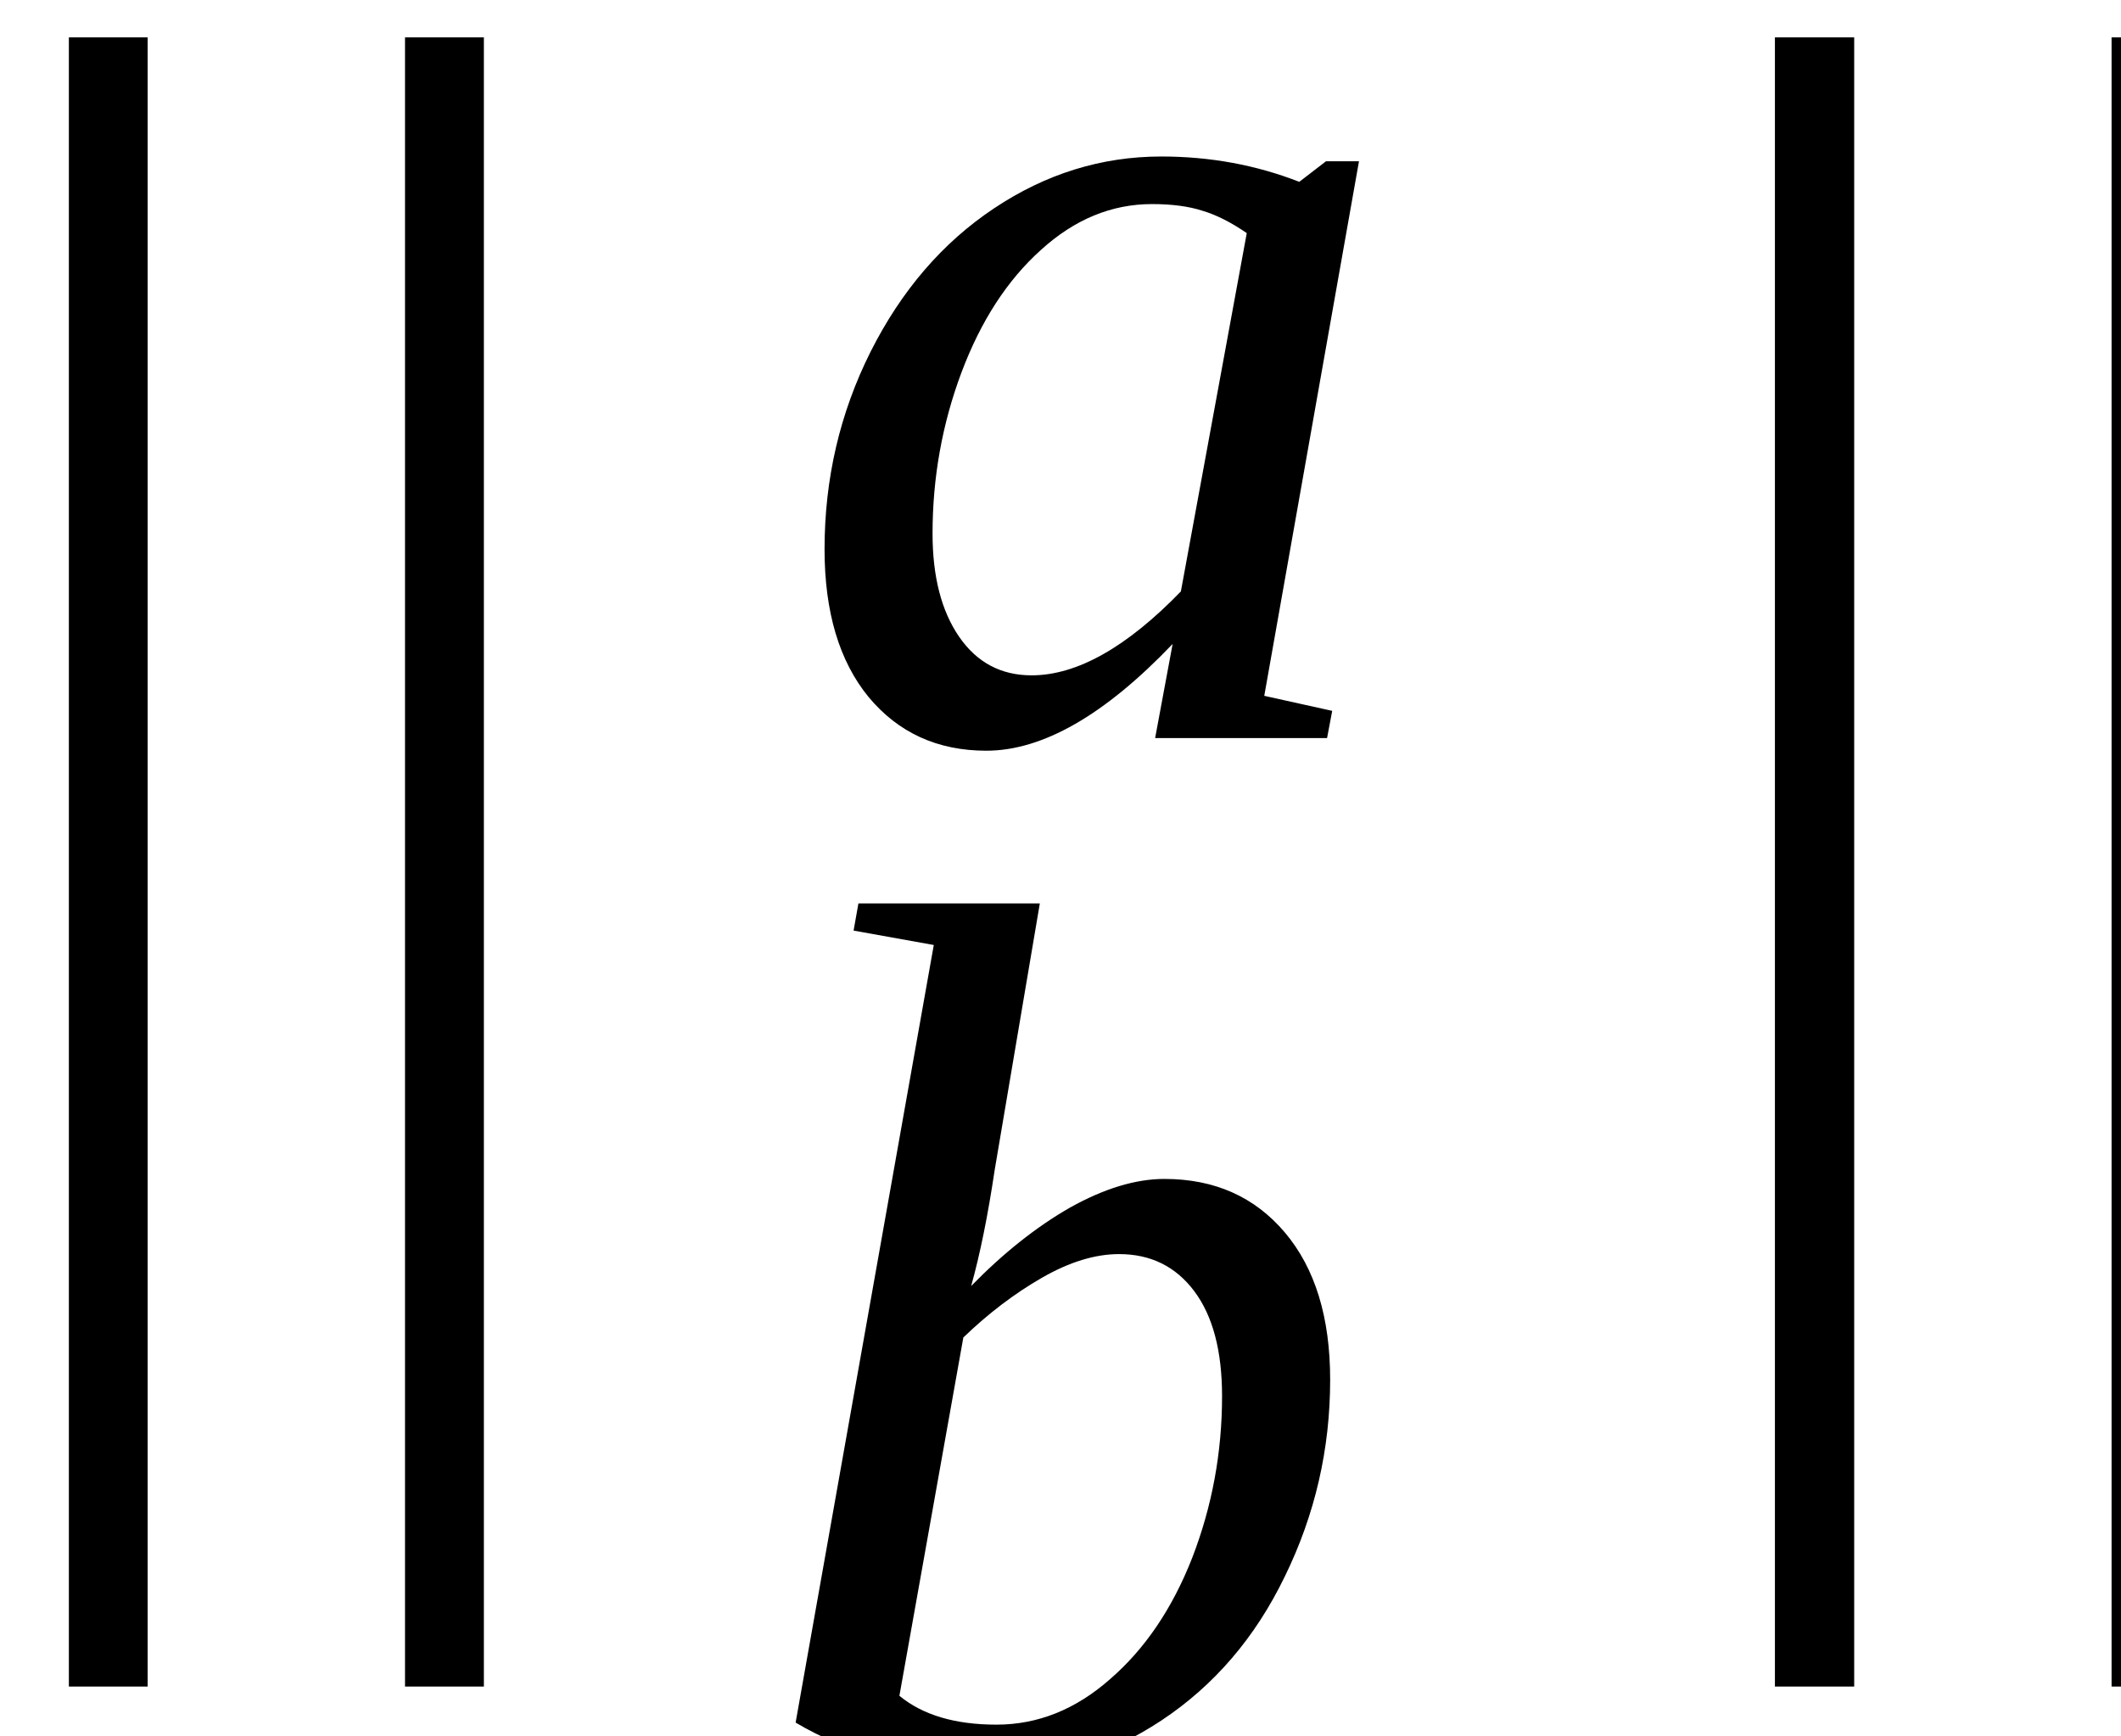
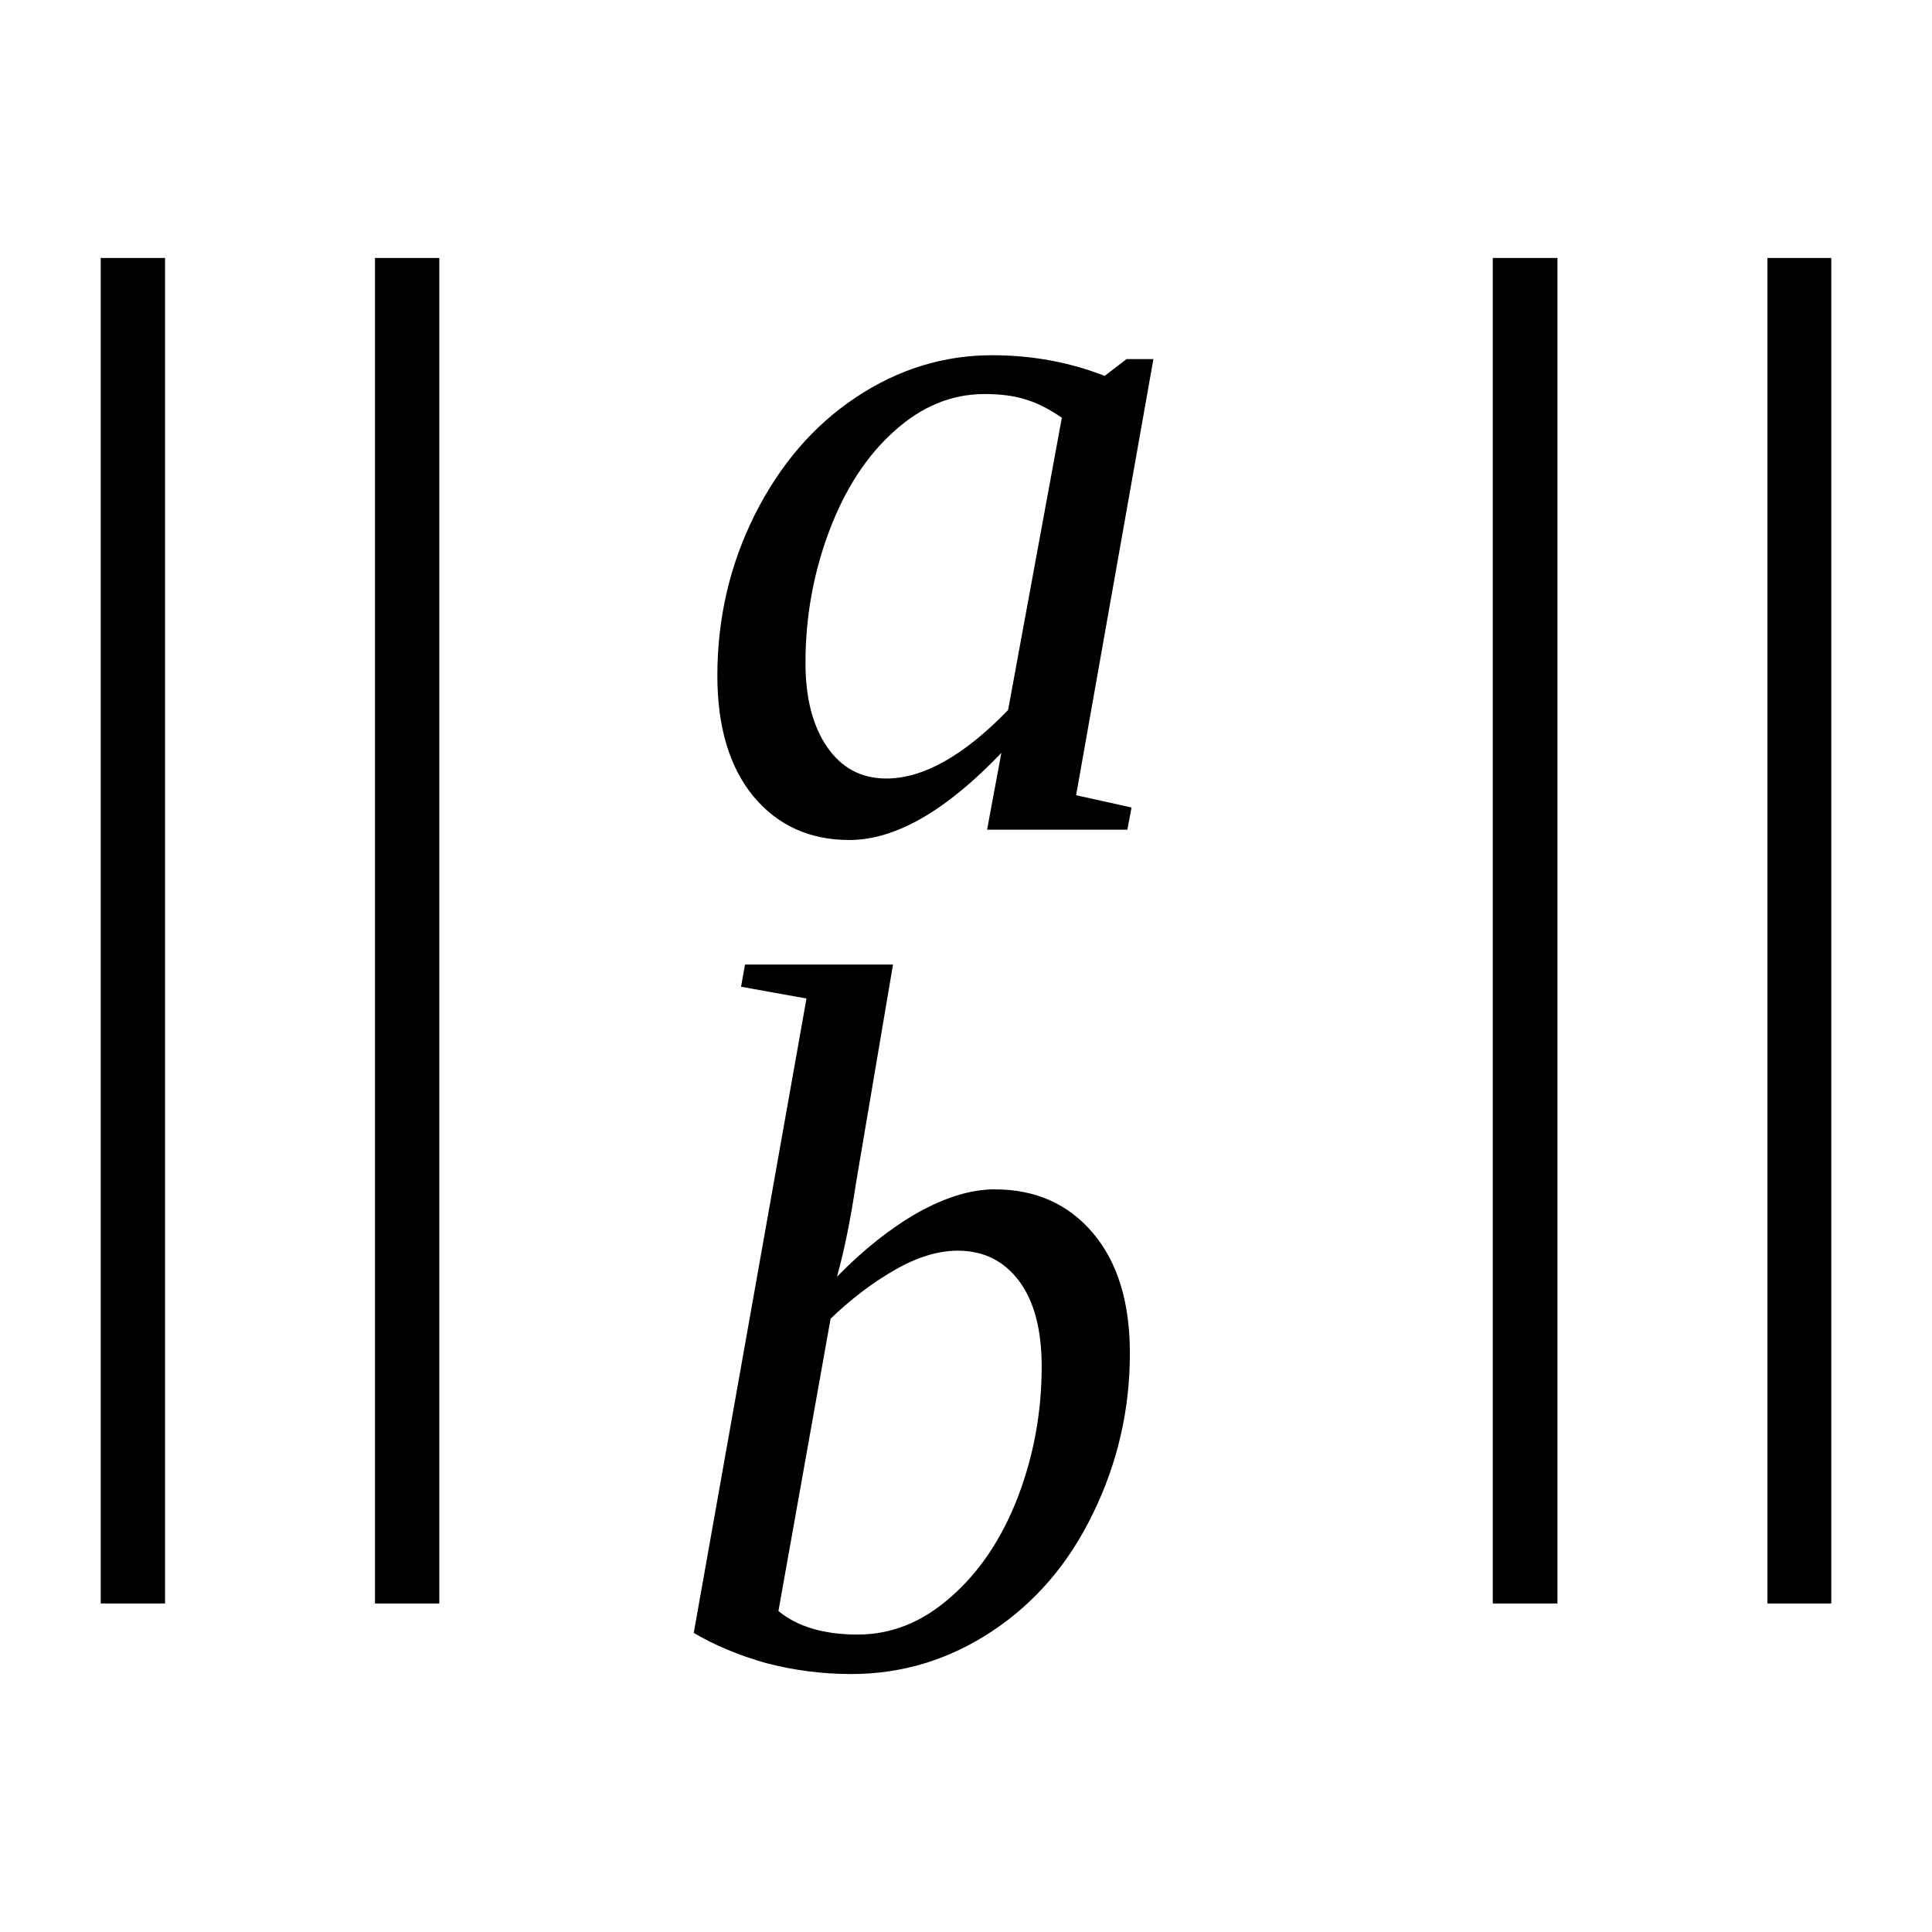
- <svg xmlns="http://www.w3.org/2000/svg" version="1.1">
-   <path d="M 0.669,16.38 V 0.363 H 1.434 V 16.38 Z M 3.934,16.38 V 0.363 H 4.7 V 16.38 Z" />
-   <path d="M 12.28,6.758 12.94,6.904 12.89,7.168 H 11.22 L 11.39,6.254 Q 10.4,7.291 9.58,7.291 8.871,7.291 8.437,6.77 8.009,6.248 8.009,5.334 8.009,4.309 8.455,3.418 8.906,2.522 9.656,2.023 10.41,1.52 11.28,1.52 11.99,1.52 12.62,1.766 L 12.88,1.566 H 13.2 Z M 12.11,2.264 Q 11.88,2.106 11.68,2.047 11.48,1.982 11.19,1.982 10.6,1.982 10.11,2.428 9.621,2.867 9.339,3.617 9.058,4.367 9.058,5.182 9.058,5.809 9.316,6.184 9.574,6.559 10.02,6.559 10.68,6.559 11.47,5.744 Z" />
-   <path d="M 9.07,9.178 8.291,9.038 8.338,8.774 H 10.1 L 9.662,11.36 Q 9.562,12.03 9.433,12.49 9.902,12.01 10.39,11.73 10.89,11.45 11.31,11.45 12.04,11.45 12.48,11.97 12.92,12.49 12.92,13.4 12.92,14.41 12.48,15.31 12.05,16.2 11.28,16.71 10.51,17.22 9.603,17.22 9.088,17.22 8.59,17.09 8.097,16.95 7.728,16.73 Z M 8.736,16.47 Q 9.076,16.75 9.679,16.75 10.28,16.75 10.78,16.31 11.29,15.87 11.58,15.13 11.87,14.38 11.87,13.56 11.87,12.9 11.6,12.54 11.33,12.18 10.87,12.18 10.52,12.18 10.12,12.41 9.72,12.64 9.357,12.99 Z" />
-   <path d="M 17.24,16.38 V 0.363 H 18.01 V 16.38 Z M 20.51,16.38 V 0.363 H 21.27 V 16.38 Z" />
+ <svg xmlns="http://www.w3.org/2000/svg" version="1.1" id="svg54" width="23" height="23">
+   <defs id="defs58" />
+   <path d="M 1.199,19.089 V 3.071 H 1.965 V 19.089 Z m 3.265,0 V 3.071 h 0.766 V 19.089 Z" id="path46" />
+   <path d="m 12.811,9.467 0.66,0.146 -0.05,0.264 h -1.67 l 0.17,-0.914 q -0.99,1.037 -1.81,1.037 -0.709,0 -1.143,-0.521 -0.428,-0.522 -0.428,-1.436 0,-1.025 0.446,-1.916 0.451,-0.896 1.201,-1.395 0.754,-0.503 1.624,-0.503 0.71,0 1.34,0.246 l 0.26,-0.2 h 0.32 z m -0.17,-4.494 q -0.23,-0.158 -0.43,-0.217 -0.2,-0.065 -0.49,-0.065 -0.59,0 -1.08,0.446 -0.489,0.439 -0.771,1.189 -0.281,0.75 -0.281,1.565 0,0.627 0.258,1.002 0.258,0.375 0.704,0.375 0.66,0 1.45,-0.815 z" id="path48" />
+   <path d="m 9.601,11.887 -0.779,-0.14 0.047,-0.264 h 1.762 l -0.438,2.586 q -0.1,0.67 -0.229,1.13 0.469,-0.48 0.957,-0.76 0.5,-0.28 0.92,-0.28 0.73,0 1.17,0.52 0.44,0.52 0.44,1.43 0,1.01 -0.44,1.91 -0.43,0.89 -1.2,1.4 -0.77,0.51 -1.677,0.51 -0.515,0 -1.013,-0.13 -0.493,-0.14 -0.862,-0.36 z m -0.334,7.292 q 0.34,0.28 0.943,0.28 0.601,0 1.101,-0.44 0.51,-0.44 0.8,-1.18 0.29,-0.75 0.29,-1.57 0,-0.66 -0.27,-1.02 -0.27,-0.36 -0.73,-0.36 -0.35,0 -0.75,0.23 -0.4,0.23 -0.763,0.58 z" id="path50" />
+   <path d="M 17.771,19.089 V 3.071 h 0.77 V 19.089 Z m 3.27,0 V 3.071 h 0.76 V 19.089 Z" id="path52" />
</svg>
